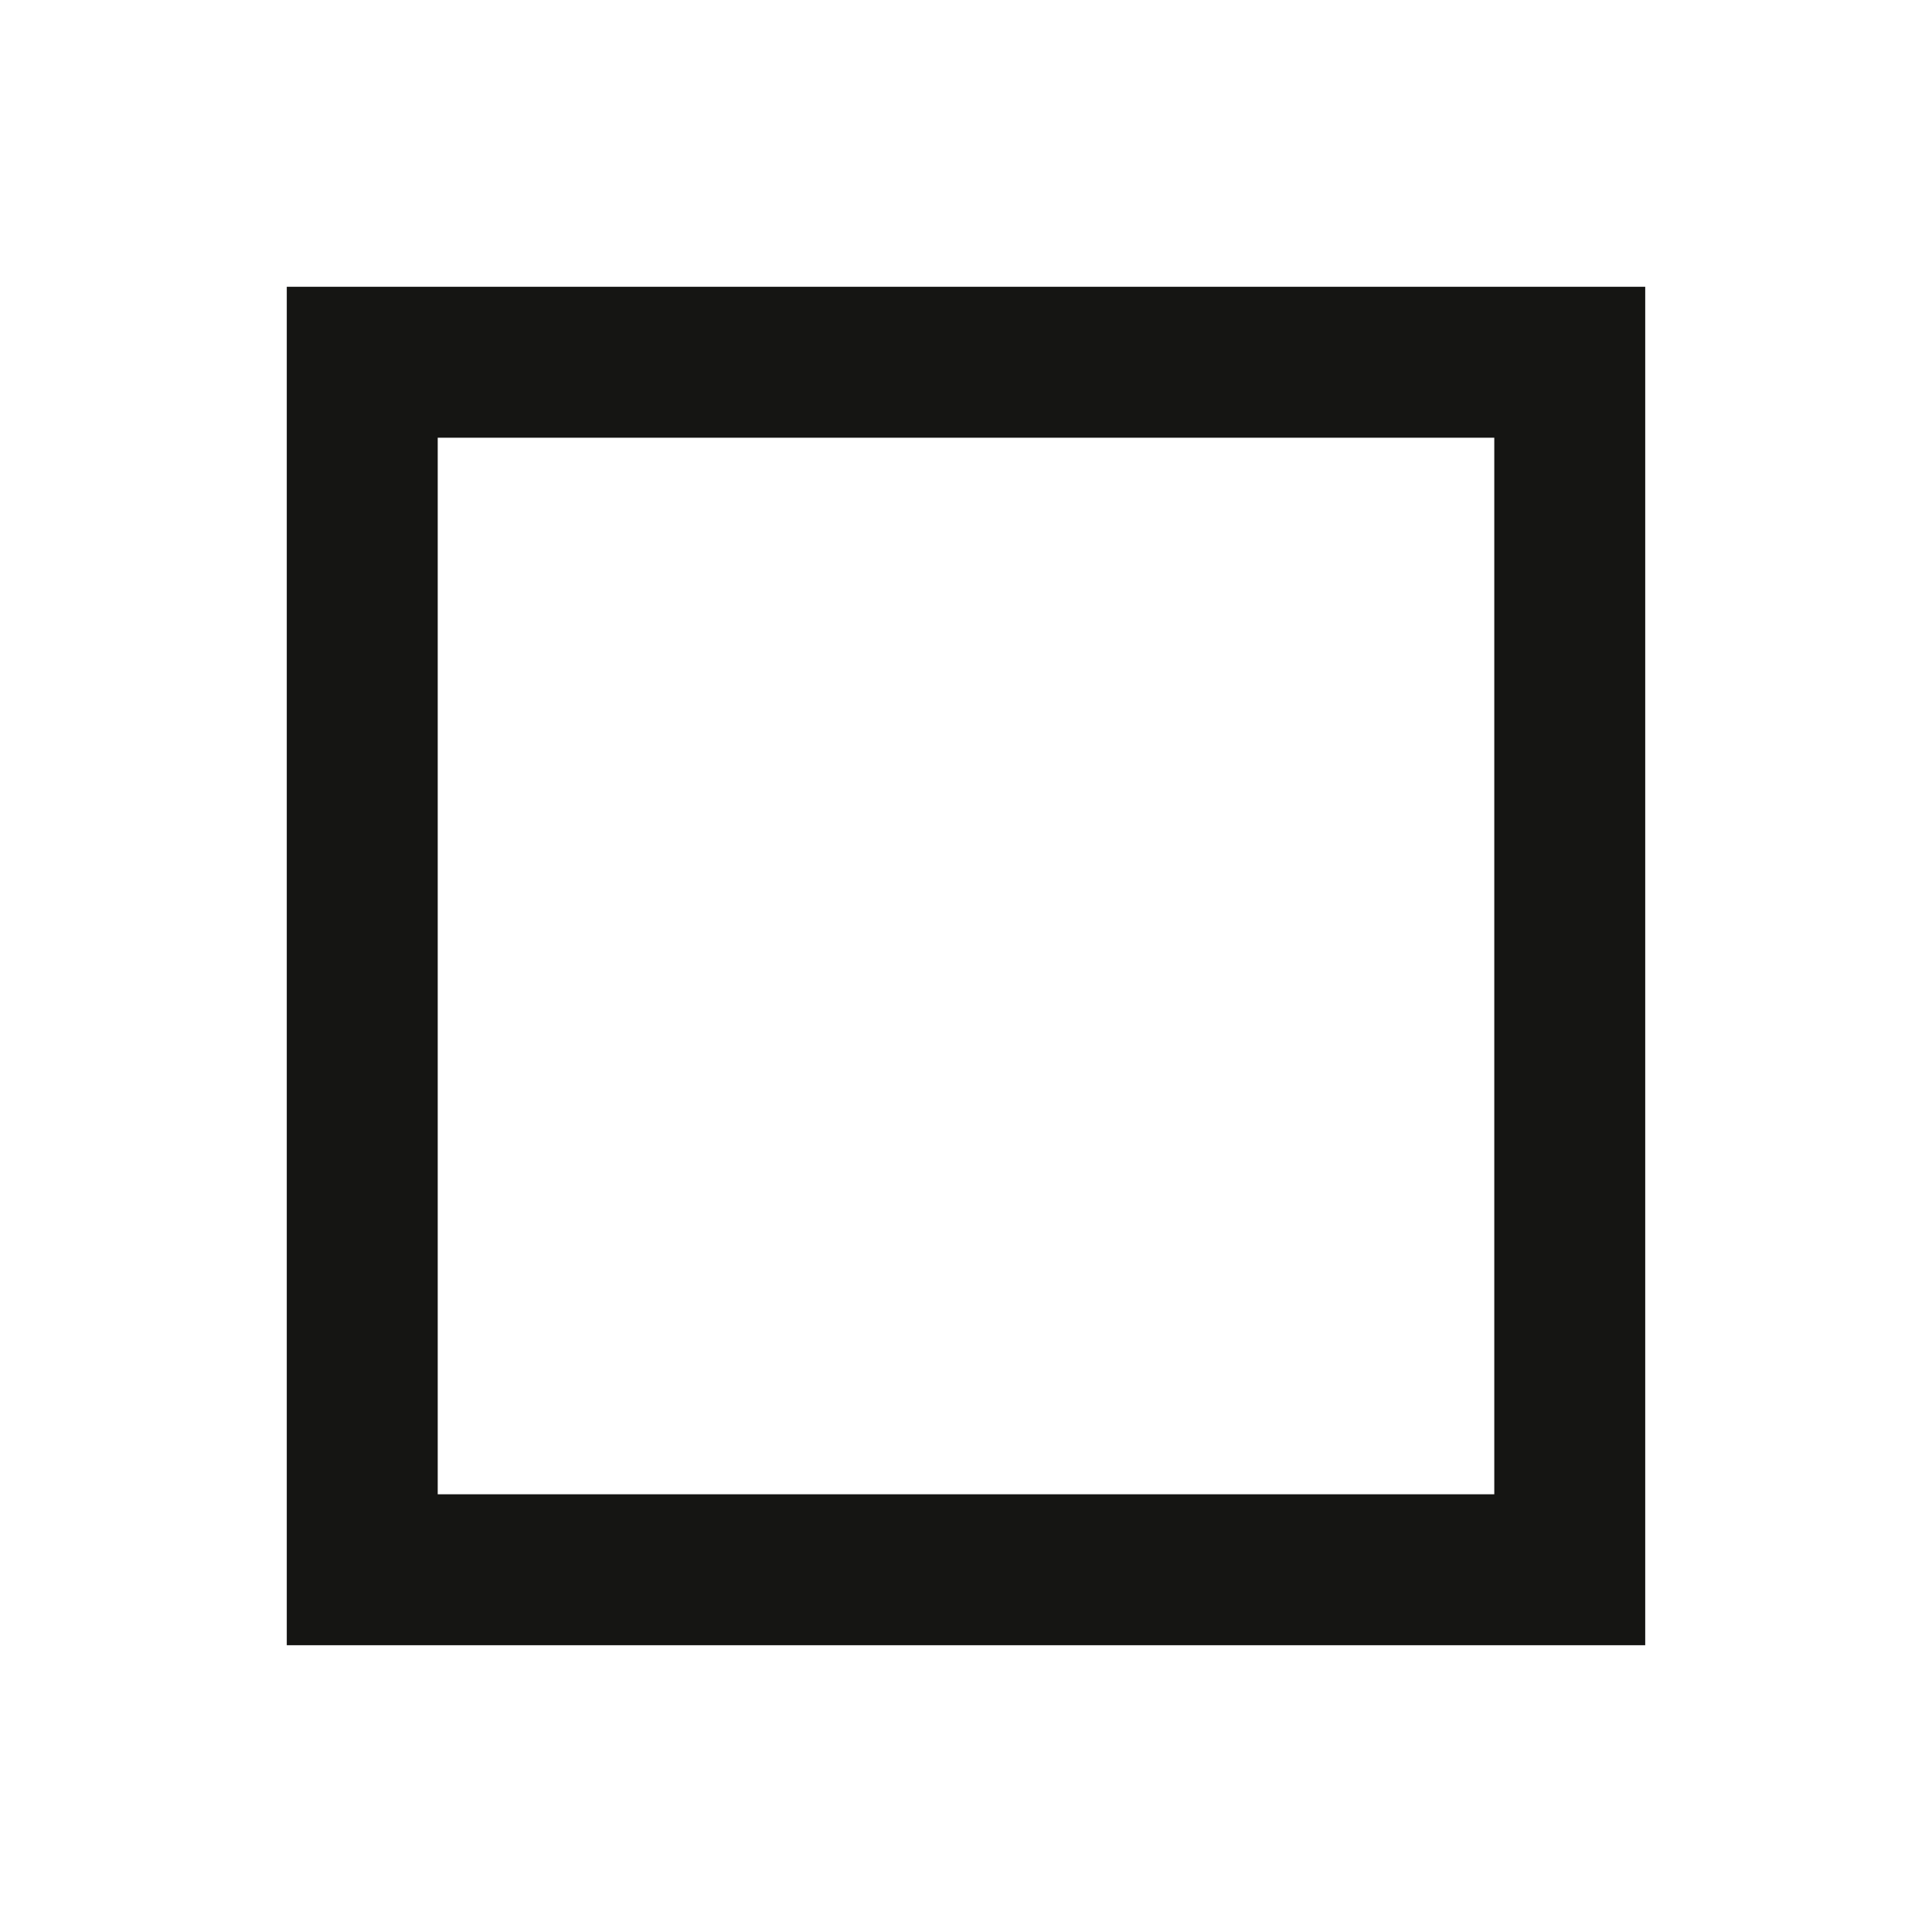
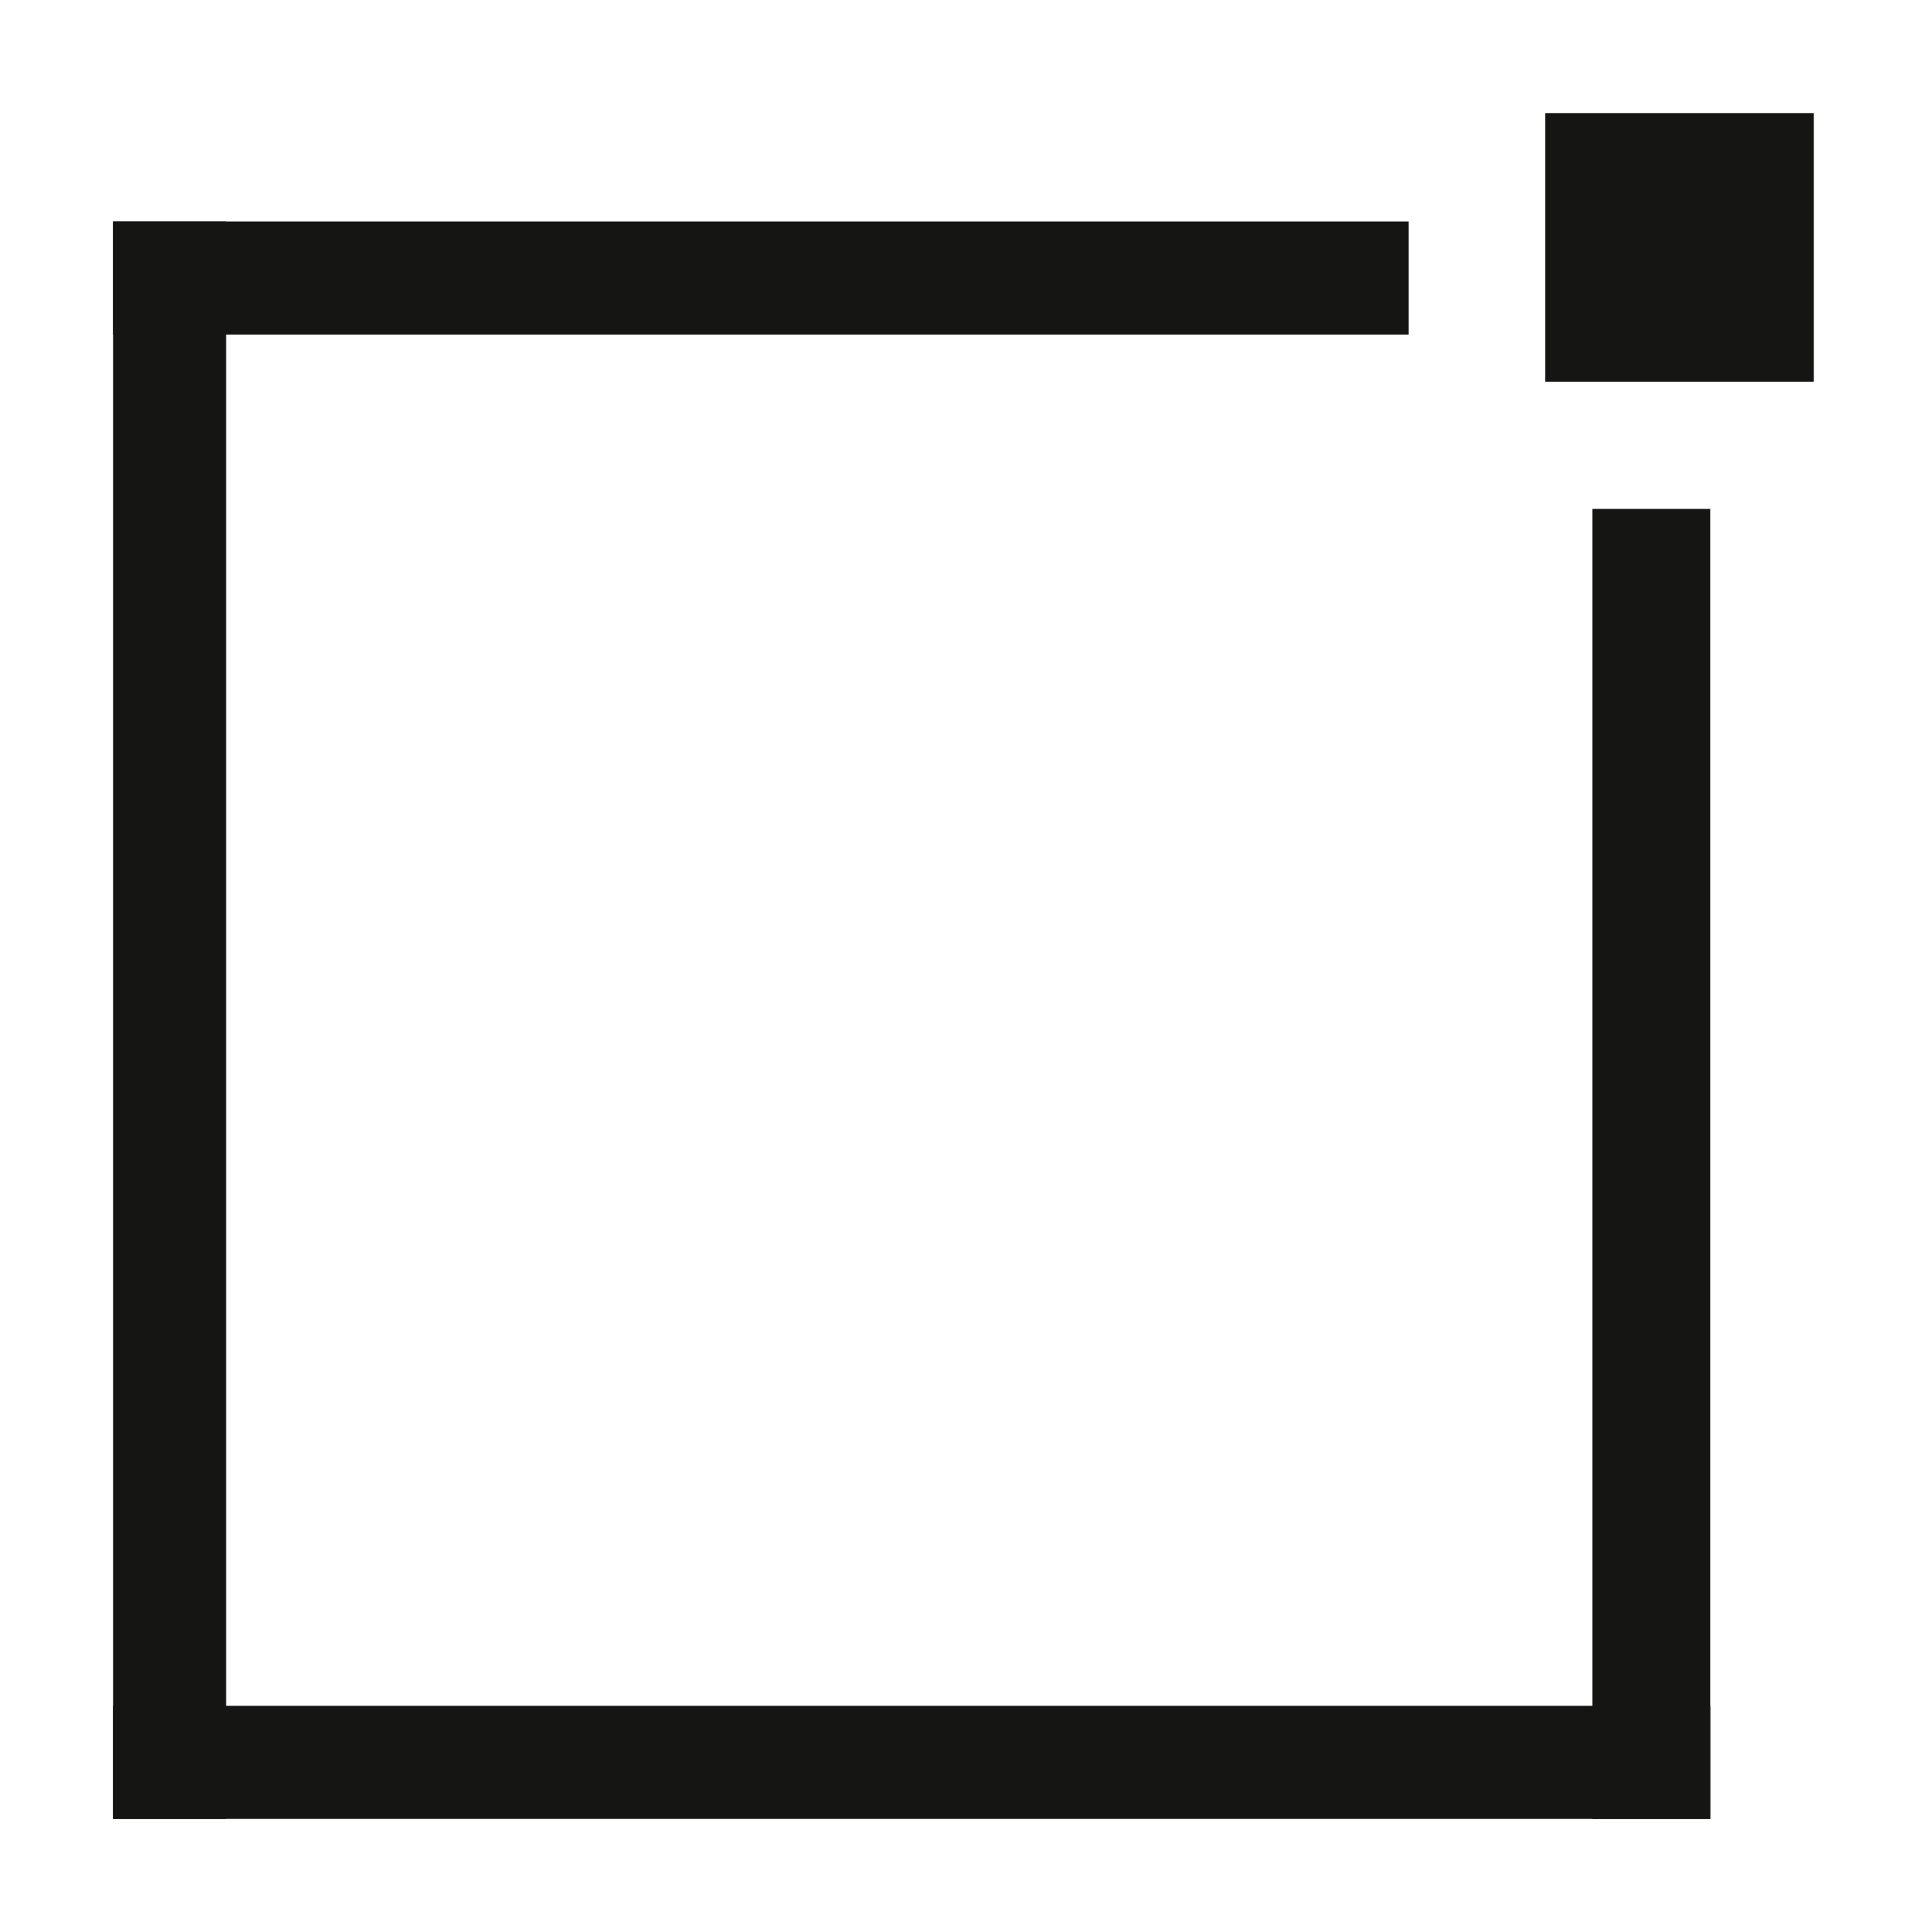
- <svg xmlns="http://www.w3.org/2000/svg" viewBox="0 0 32 32">
-   <style>rect{stroke:#151513}@media (prefers-color-scheme:dark){rect{stroke:#EDEBE4}}</style>
-   <rect x="6" y="6" width="20" height="20" fill="none" stroke-width="2.5" />
+ <svg xmlns="http://www.w3.org/2000/svg" viewBox="-24 -24 409 410">
+   <style>g{fill:#151513}@media (prefers-color-scheme:dark){g{fill:#EDEBE4}}</style>
+   <g>
+     <rect x="0" y="23" width="24" height="339" />
+     <rect x="0" y="23" width="275" height="24" />
+     <rect x="0" y="338" width="339" height="24" />
+     <rect x="314" y="84" width="25" height="278" />
+     <rect x="304" y="0" width="57" height="57" />
+   </g>
</svg>
